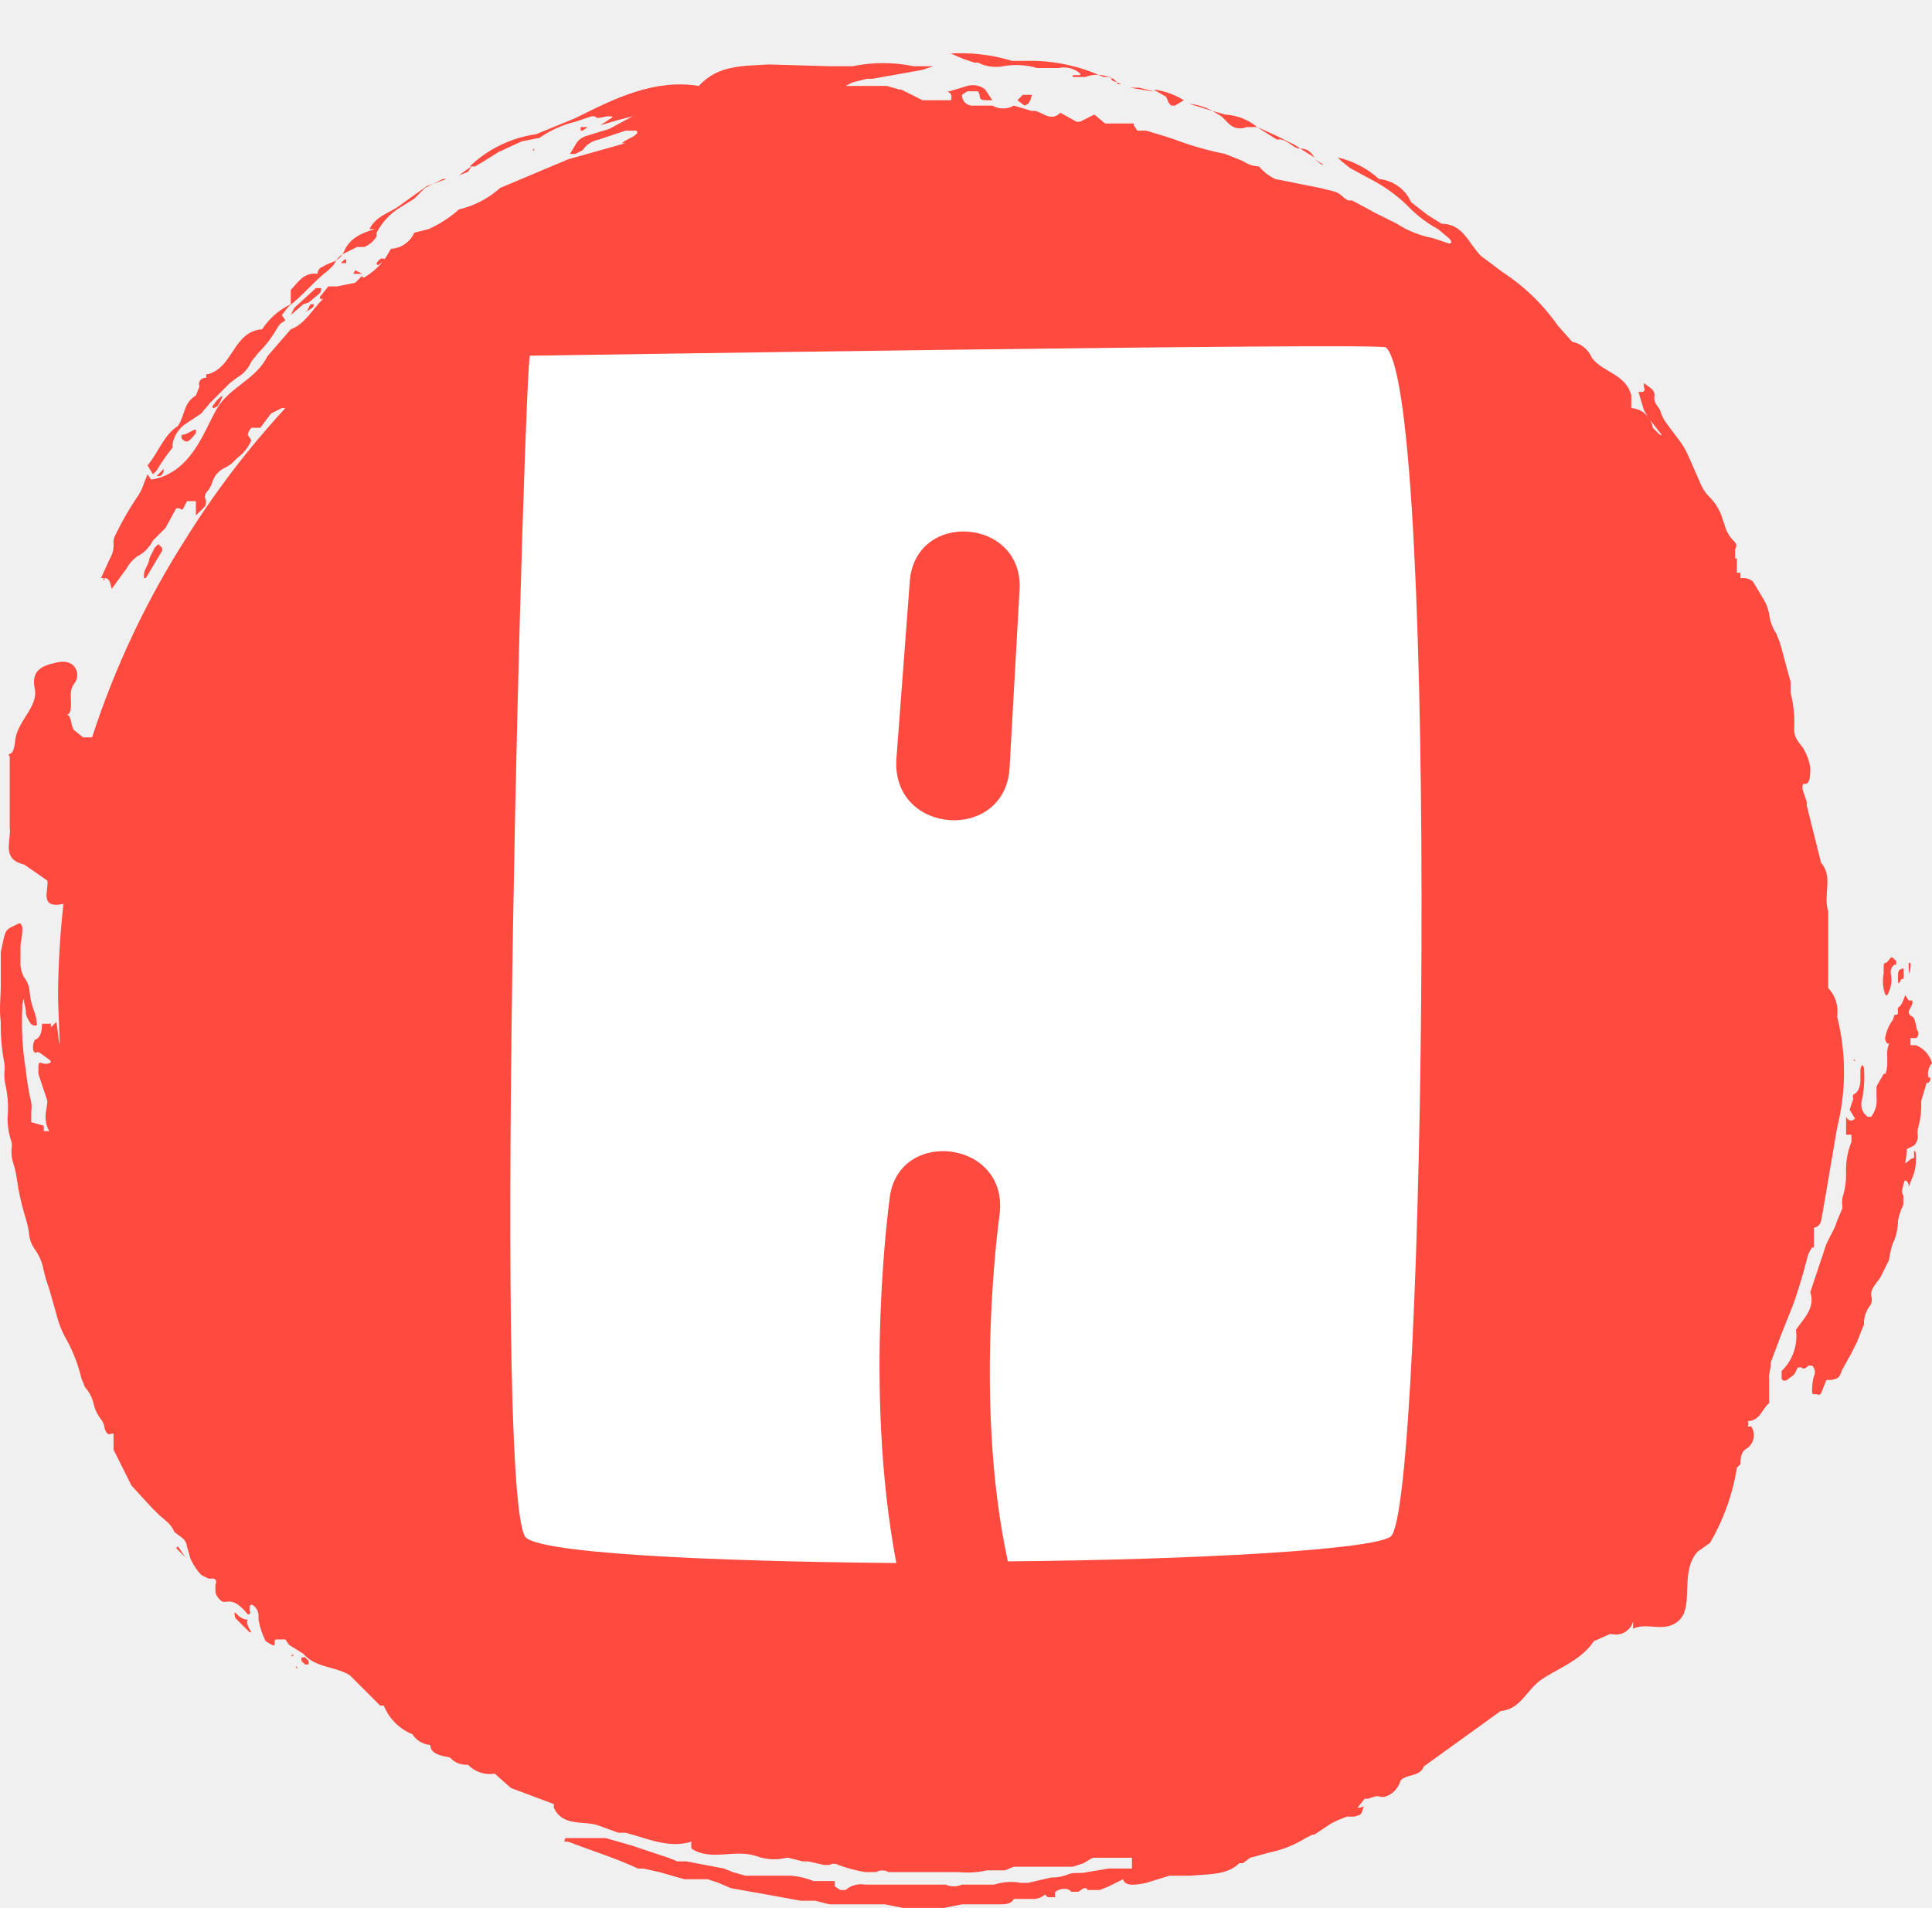
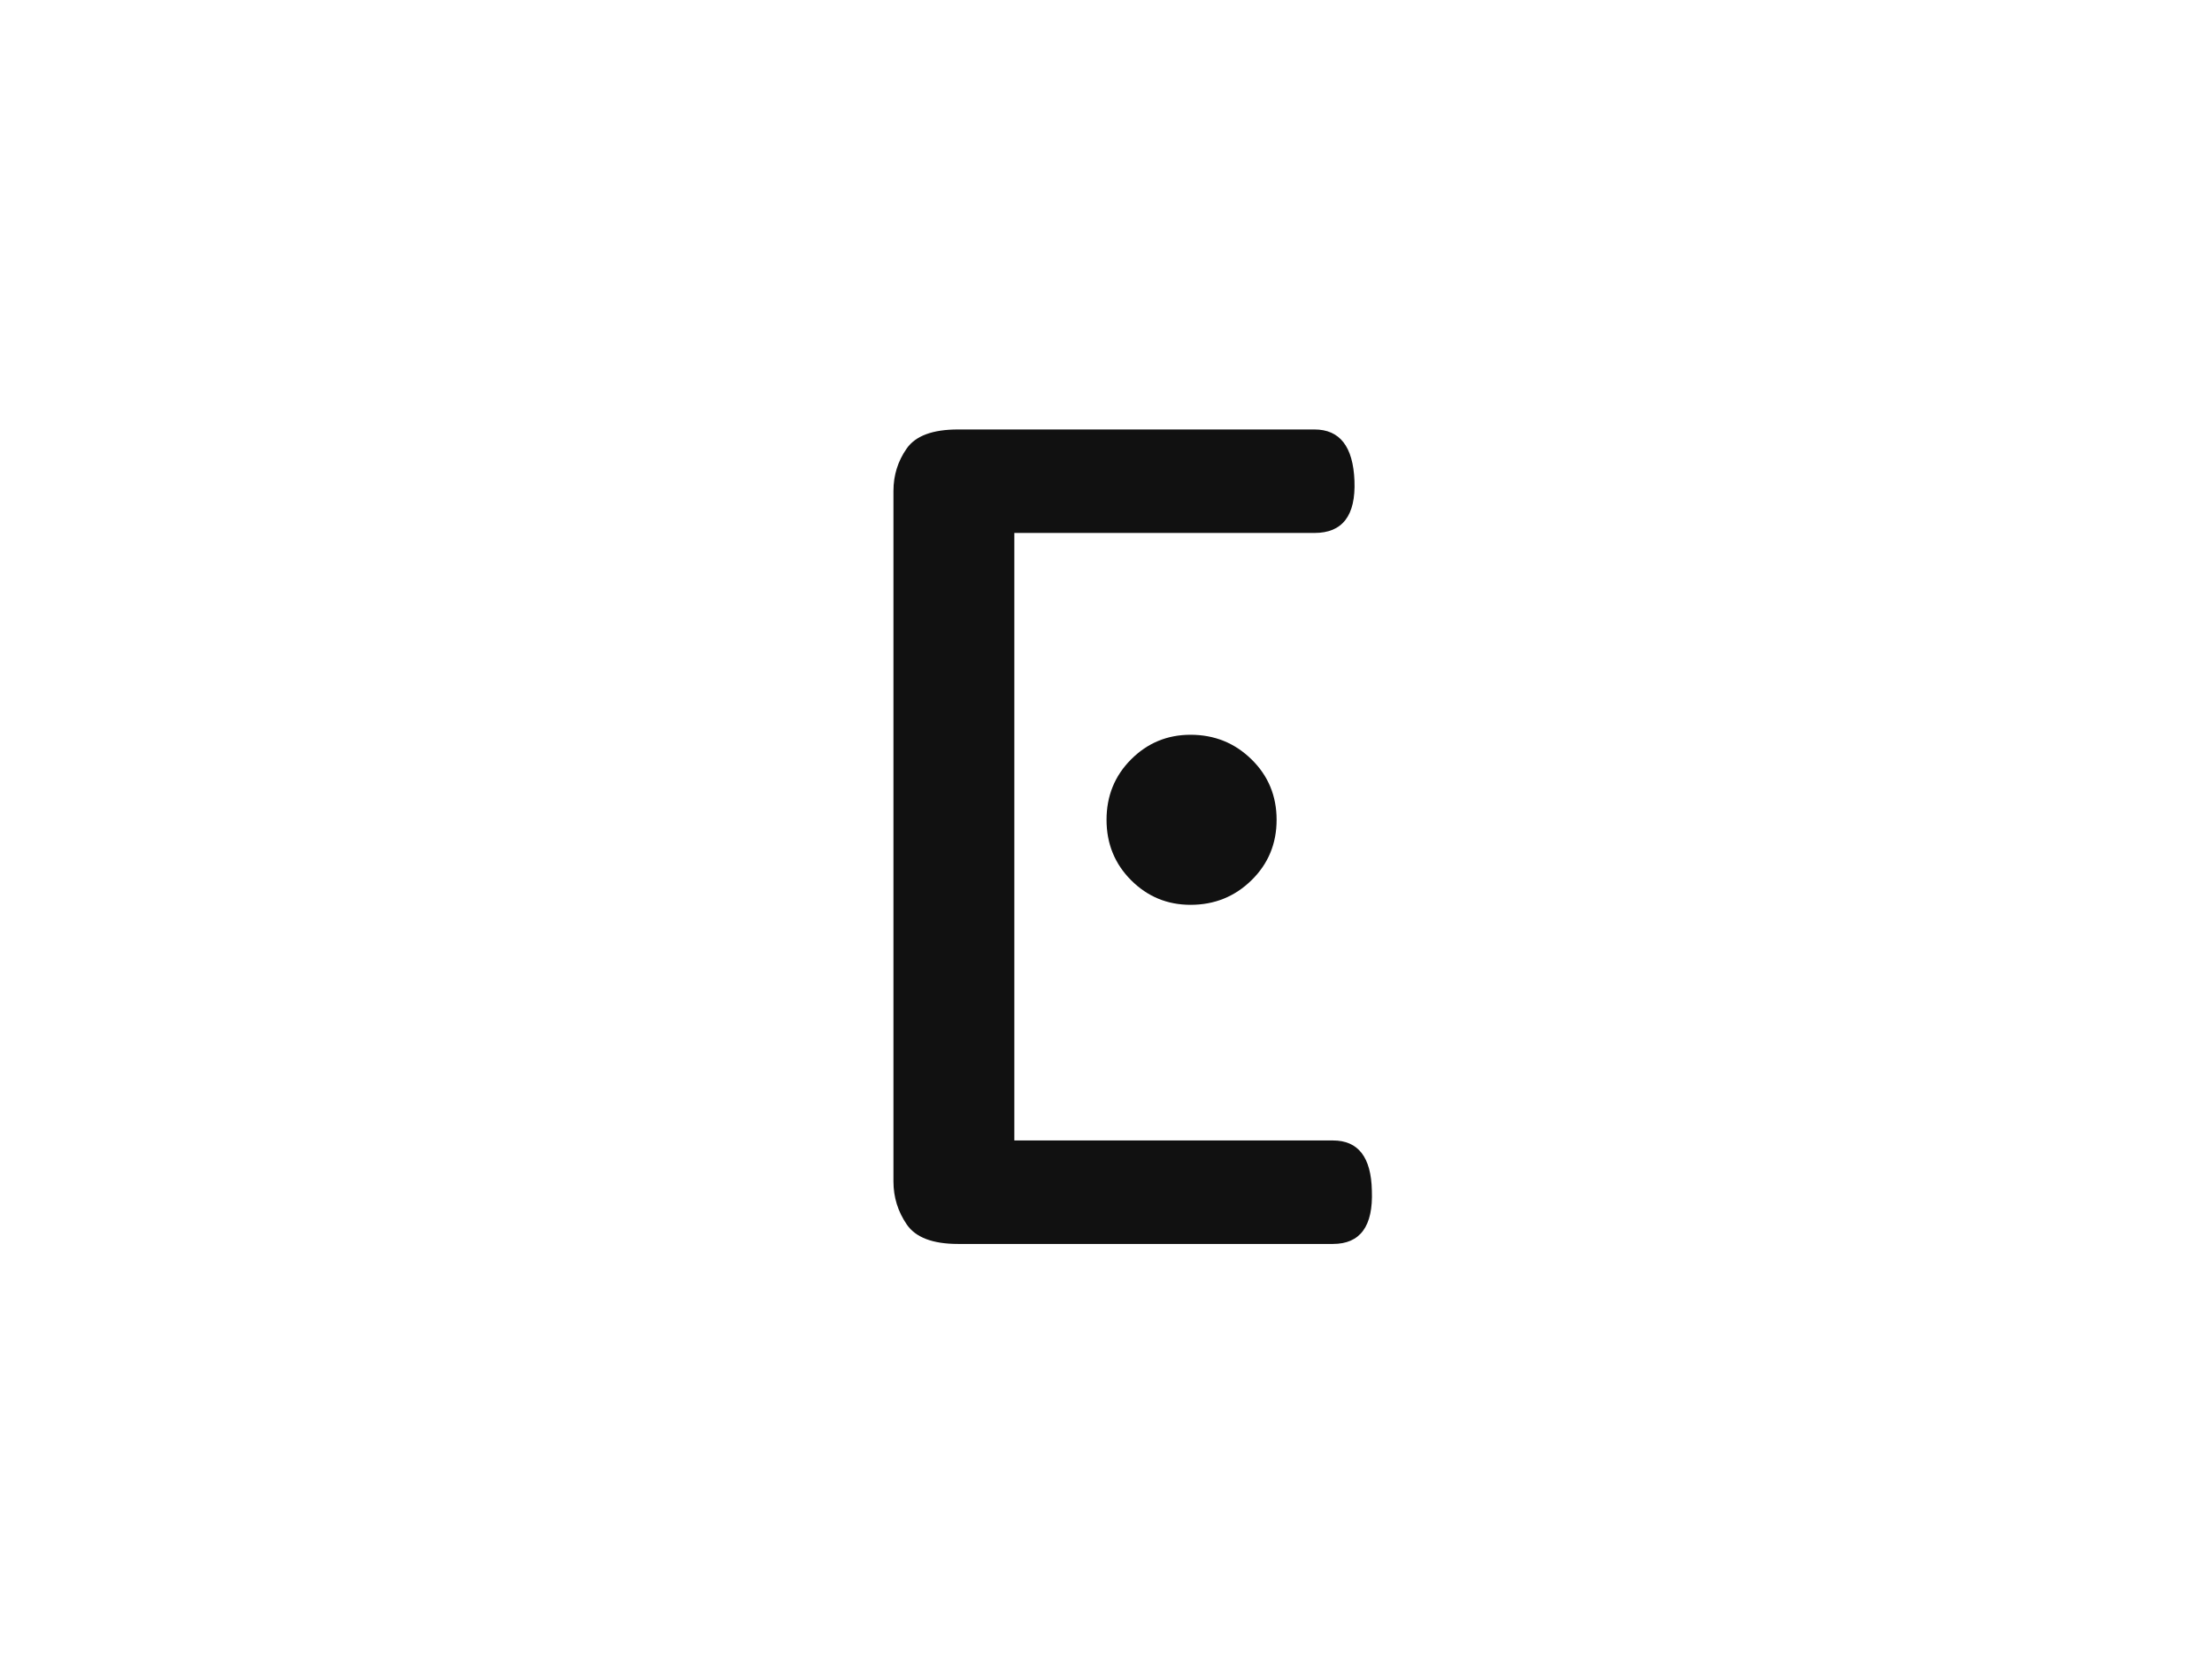
- <svg xmlns="http://www.w3.org/2000/svg" width="308.761" height="304.916" viewBox="0 0 106.008 104.687" class="css-1j8o68f" version="1.1" id="svg23">
-   <defs id="SvgjsDefs2684" />
-   <g id="SvgjsG2685" featurekey="rootContainer" transform="matrix(0.9820593,0,0,0.9820593,-0.05456052,0)" fill="#ff4a3f">
-     <g id="g17">
-       <path d="M19.8 15.3h.5l-.4-.2zm.5.1zm.8-.7c0 .1 0 .1.1.1l.4-.3c-.2-.1-.3-.1-.5.2zm.4-.2zm-4.1 2.3zm-.2.6l.3-.2c.1-.1.1-.2.1-.2h-.2l-.2.4c-.1-.1-.1 0 0 0zm2.2-2.9h-.1l-.2.2h.3zm-2.1 2.4l.6-.5c.1-.1.1-.2.1-.3h-.3l-1.2 1.1-.2.4.7-.6zm-1.1.8z" id="path3" />
-       <path d="M9.7 25v-.2a1.7 1.7 0 0 1 .7-1.1l.9-.6.5-.6.7-.7.4-.4.4-.3a1.9 1.9 0 0 0 .8-.9l.4-.5a5.9 5.9 0 0 0 1-1.3l.2-.3.3-.2-.2-.3.4-.5c.8-.6 1.4-1.4 2.2-2l.3-.3a1.4 1.4 0 0 1 .5-.6l.8-.4h.4a1.4 1.4 0 0 0 .7-.6V13a3.5 3.5 0 0 1 1.3-1.4l.8-.5.2-.2.4-.4 1-.5h.2l-1.1.4-1.4 1c-.6.5-1.4.6-1.8 1.4h.3c-.7.2-1.4.5-1.7 1.2s-.8.6-1.2.9a.4.4 0 0 0-.3.4c-.8-.1-1.1.5-1.5.9v.8a3.9 3.9 0 0 0-1.6 1.4c-1.6.1-1.6 2.1-3 2.5h-.1a.2.2 0 0 0 0 .2c-.3 0-.5.2-.4.5l-.2.5c-.7.4-.6 1.1-1 1.7-.8.5-1.1 1.5-1.7 2.2l.3.5.2-.2a11.6 11.6 0 0 1 .9-1.3zM53.9 3.3l.6.2h.2a2.2 2.2 0 0 0 1.4.2 4.1 4.1 0 0 1 1.9.1h1.2a1.4 1.4 0 0 1 1.2.3.1.1 0 0 1 0 .1H60a.1.1 0 0 0 0 .1h.7a1.8 1.8 0 0 1 1.3 0c.2 0 .1.1.2.2l.5.2h-.2c-.2-.4-.5-.4-.8-.4a9.7 9.7 0 0 0-4.3-.9h-.8A9.8 9.8 0 0 0 53 3h.2zm7.3 3.1zM50.3 4.7zm10.9 1.7h.2-.2zM19 14.7zm32.1-10zm17.6 2.2a.9.9 0 0 0 1 .2h.6a3.1 3.1 0 0 0-1.8-.7l-.7-.2.5.3zm-3.4-1.3c0 .1.1.2.2.3h.2l.5-.3a4.2 4.2 0 0 0-1.7-.6l.7.4zm7.4 2.7l.8.5c-.2-.3-.4-.5-.8-.5z" id="path5" />
-       <path d="M99 76.1l.6-1.6.6-1.5c.2-.5.6-1.8.8-2.6a1.7 1.7 0 0 1 .3-.7h.1v-1.1c.5-.1.4-.6.5-.9l.8-4.7a12.7 12.7 0 0 0 0-6.2 1.9 1.9 0 0 0-.5-1.6v-4.3c-.3-.9.3-1.9-.4-2.7L101 45a.4.4 0 0 0 0-.2l-.2-.6a.5.5 0 0 1 0-.4h.1c.3 0 .3-.5.3-.9a3 3 0 0 0-.4-1.1l-.3-.4a1.1 1.1 0 0 1-.2-.7 6.7 6.7 0 0 0-.2-2v-.6c-.2-.7-.4-1.5-.6-2.2l-.2-.5a2.5 2.5 0 0 1-.4-1.1 2.5 2.5 0 0 0-.3-.8l-.6-1a.8.8 0 0 0-.6-.2h-.1V32h-.2v-.8H97V31a.4.4 0 0 0 0-.1v-.2c.1-.2.1-.3-.1-.5a1.8 1.8 0 0 1-.4-.6l-.2-.6a2.9 2.9 0 0 0-.7-1.2 2.2 2.2 0 0 1-.5-.7l-.7-1.6a4.3 4.3 0 0 0-.6-1l-.6-.8a2.4 2.4 0 0 1-.4-.8l-.2-.3a.6.6 0 0 1-.1-.5.5.5 0 0 0-.2-.4l-.4-.3v.2c.1.2 0 .3-.1.3h-.2l.3 1 .3.5.7.9h-.1l-.2-.2-.2-.2a1.3 1.3 0 0 0-1.2-1.1v-.7c-.3-1.2-1.6-1.3-2.2-2.1a1.5 1.5 0 0 0-1.1-.9l-.8-.9a11.3 11.3 0 0 0-3.1-3l-.8-.6-.4-.3c-.7-.7-1-1.8-2.2-1.8l-.8-.5-.9-.7a2.2 2.2 0 0 0-1.8-1.3 5.1 5.1 0 0 0-2.3-1.2l.2.2.5.4 1.3.7a8.5 8.5 0 0 1 2.1 1.6 6.8 6.8 0 0 0 1.5 1.1l.6.5c.1.1.2.2.1.3H81l-.9-.3a5.6 5.6 0 0 1-2-.8l-1.2-.6-1.3-.7h-.2c-.3-.1-.4-.4-.8-.5l-.8-.2-2.5-.5a2.6 2.6 0 0 1-.9-.7 1.7 1.7 0 0 1-.9-.3l-1-.4a18.1 18.1 0 0 1-2.8-.8l-.6-.2-1-.3h-.5l-.2-.3v-.1h-1.6l-.6-.5-.4.2-.4.2h-.2l-.9-.5c-.6.6-1.1-.2-1.6-.1l-1-.3a1.2 1.2 0 0 1-1.2 0h-1.2a.6.6 0 0 1-.5-.6l.3-.2h.6a.7.7 0 0 1 .1.3c0 .2.2.2.5.2h.2l-.4-.6a1.1 1.1 0 0 0-1-.2l-1 .3H53c.3.2.2.3.2.5h-1.6l-.4-.2-.8-.4h-.1l-.7-.2h-2.3l.4-.2.8-.2h.3l1.7-.3 1.1-.2.6-.2h-1.1a8.4 8.4 0 0 0-3.4 0h-1.3L43 3.6c-1.4.1-2.8 0-3.9 1.2-2.5-.4-4.7.7-6.9 1.8l-2.2.9a6.7 6.7 0 0 0-3.7 1.8h.3l.5-.3.8-.5 1.3-.6 1-.2a6 6 0 0 1 2-.9l.9-.3h.2c.1.2.5 0 .7 0h.2c.1 0 .1.1 0 .1l-.6.4 1-.3.8-.2-1.3.7-1.3.4a1 1 0 0 0-.6.5l-.3.5h.3l.4-.2a1.4 1.4 0 0 1 .9-.6l1.5-.5h.5a.1.1 0 0 1 .1.2c-.2.2-.6.3-.8.5h.2l-3.2.9-3.8 1.6a5.2 5.2 0 0 1-2.3 1.2 6.6 6.6 0 0 1-1.7 1.1l-.8.2a1.5 1.5 0 0 1-1.3.9l-.3.5a3.7 3.7 0 0 1-1.2 1.1h-.1v-.1l-.2.2-.2.2-1 .2h-.5l-.4.5c-.1.1-.1.2 0 .2h.1c-.6.6-1 1.4-1.8 1.7L15 19.9c-.6 1.2-1.8 1.6-2.6 2.6s-1.4 3.9-3.9 4.3l-.2-.3-.2.5a2.7 2.7 0 0 1-.4.8 16.9 16.9 0 0 0-1.2 2.1.8.8 0 0 0-.1.5 1.4 1.4 0 0 1-.2.8l-.5 1.1h.2c.3 0 .3.3.4.6l.8-1.1a2.2 2.2 0 0 1 .6-.7 2 2 0 0 0 .9-.9l.3-.3.4-.4.6-1.1h.2c.1.1.1.1.2 0l.2-.4h.5v.8l.5-.5a.5.5 0 0 0 0-.5.4.4 0 0 1 .1-.3 1.5 1.5 0 0 0 .3-.5 1.3 1.3 0 0 1 .8-.9l.3-.2.3-.3a2.4 2.4 0 0 0 .8-1l-.2-.3c0-.1.1-.3.2-.4h.5l.6-.8.6-.3h.2a48.8 48.8 0 0 0-5.5 7.2h-.1.1a48.4 48.4 0 0 0-5.3 11.2h-.5l-.5-.4c-.2-.2-.1-.7-.4-.9h.1c.3-.5-.1-1.2.3-1.7s.1-1.4-.9-1.2-1.5.5-1.3 1.5-1 1.8-1.1 2.9-.5.5-.3.9v3.9c.1.8-.5 1.8.8 2.1l1.3.9c.1.5-.5 1.6.9 1.3a49.2 49.2 0 0 0-.3 5c0 1.1.1 2.2.1 3.3v-.4c-.1-.4-.1-.8-.2-1.3l-.3.3v-.2h-.5c0 .5-.1.8-.4.9a.9.9 0 0 0-.1.5c0 .1.1.3.2.2s.4.2.7.4-.2.3-.4.2-.2.1-.2.3v.3l.5 1.5c0 .3-.1.6-.1.9a1.7 1.7 0 0 0 .2.8h-.3v-.3l-.7-.2v-.6a1.5 1.5 0 0 0 0-.5 14.6 14.6 0 0 1-.3-1.8 16.6 16.6 0 0 1-.2-3.5.9.9 0 0 1 .1-.5v.2a2.9 2.9 0 0 1 .1.5.8.8 0 0 0 .1.4c.1.2.2.4.4.4s.1-.1.1-.2a2.1 2.1 0 0 0-.1-.5 4.2 4.2 0 0 1-.3-1.3 1.5 1.5 0 0 0-.3-.7 1.6 1.6 0 0 1-.2-.9v-.8c0-.3.1-.6.1-.9a.5.5 0 0 0-.1-.4h-.1c-.8.4-.7.2-1 1.6V55c0 .7-.1 1.4 0 2.1a10.8 10.8 0 0 0 .2 2.3 1.8 1.8 0 0 1 0 .5 3.1 3.1 0 0 0 .1.9 5.9 5.9 0 0 1 .1 1.3 3.9 3.9 0 0 0 .2 1.7 1.2 1.2 0 0 1 0 .4 2.1 2.1 0 0 0 .1.8 4.9 4.9 0 0 1 .2.9 14 14 0 0 0 .5 2.2 5 5 0 0 1 .2 1 1.7 1.7 0 0 0 .3.7 2.9 2.9 0 0 1 .5 1.2 8.5 8.5 0 0 0 .3 1l.4 1.4a5.4 5.4 0 0 0 .6 1.5 8.5 8.5 0 0 1 .8 2.1l.2.5a2.1 2.1 0 0 1 .5 1 2.1 2.1 0 0 0 .4.8 1 1 0 0 1 .2.5c.1.3.2.4.4.3h.1v.9l.5 1 .5 1 1.1 1.2.4.4c.3.3.7.5.9 1l.4.3a.7.7 0 0 1 .3.5l.2.7a3.3 3.3 0 0 0 .6.9l.4.2h.3a.2.2 0 0 1 .1.3 2.5 2.5 0 0 0 0 .5.9.9 0 0 0 .4.5h.2c.4-.1.8.2 1.2.7h.1c0-.1.1-.1 0-.2v-.2c0-.1.1-.2.2-.1a.7.7 0 0 1 .3.6v.2a4.3 4.3 0 0 0 .4 1.2c.5.3.5.3.5.1s0-.2.2-.2h.4l.2.3.8.5c.7.8 1.8.7 2.6 1.2l1.7 1.7h.2a2.9 2.9 0 0 0 1.6 1.6 1.3 1.3 0 0 0 1 .6c0 .5.6.6 1.1.7a1.2 1.2 0 0 0 .8.4h.2a1.7 1.7 0 0 0 1.5.5l.9.8 2.4.9v.2c.5 1.1 1.7.7 2.5 1l1.1.4h.4c1.2.3 2.4.9 3.7.5a.7.7 0 0 0 0 .4c1.1.7 2.4 0 3.6.4a2.9 2.9 0 0 0 1.7.1h.1l.8.2h.3l.9.2h.3a.5.5 0 0 1 .5 0 7.9 7.9 0 0 0 1.5.4h.6a.7.7 0 0 1 .7 0h3.9a5 5 0 0 0 1.6-.1h1l.5-.2H60l.6-.2.5-.3h2.2v.6H62l-1.2.2c-.4.1-.7 0-1 .1a2.4 2.4 0 0 1-1 .2l-1.3.3h-.4a3.1 3.1 0 0 0-1.5.1h-1.8a1.1 1.1 0 0 1-.9 0h-4.5a1.3 1.3 0 0 0-1.1.3H47l-.3-.2v-.3h-1.2a4.1 4.1 0 0 0-1.3-.3h-2.5l-.7-.2-.5-.2-2.1-.4h-.5l-.5-.2-2.1-.7-1.4-.4h-2.2c-.1 0-.1.1-.1.2h.2c1.3.5 2.6.9 3.9 1.5h.3l.9.2 1.4.4h1.3l.6.2.7.3 1.7.3 1.1.2 1.1.2h.8l.8.2h3.1l1 .2h2.3l1-.2H56c.4 0 .6-.1.7-.3h1a1 1 0 0 0 .8-.3c-.1.1 0 .1.1.2h.4v-.2c0-.1 0-.1.2-.2s.6-.1.7.1h.4l.3-.2c.2 0 .2 0 .2.1h.7l.5-.2.8-.4c.1.3.4.4 1.3.2l1.3-.4h1.2c.9-.1 2 0 2.7-.7h.2l.4-.3 1.1-.3a6.1 6.1 0 0 0 2-.8l.4-.2h.1l.9-.6.4-.2.5-.2h.4c.4-.1.4-.1.5-.4s0-.1-.2-.1h-.1l.4-.5h.2c.3-.1.5-.2.7-.1h.2a1.3 1.3 0 0 0 .9-.9c.3-.4 1.1-.2 1.3-.8l4.3-3.1c1.1-.1 1.4-1.1 2.2-1.7s2.3-1.1 3-2.2l.9-.4h.1a1 1 0 0 0 1.2-.7v.4c.8-.4 1.8.3 2.6-.5s0-2.7 1-3.8l.7-.5a12.1 12.1 0 0 0 1.5-4.2l.2-.2c0-.3 0-.7.4-.9a.9.9 0 0 0 .2-1.2h-.2a.3.3 0 0 0 0-.3c.7 0 .8-.7 1.2-1V77a.5.5 0 0 1 0-.2 3.8 3.8 0 0 0 .1-.7zM5.9 32.2z" id="path7" />
-       <path d="M26.4 9.3l-.3.2-.4.3.5-.2zm6.1-2h.1l.3-.2h-.4zm-2.6 1l-.1.1h.1v-.1zm-1.5 1.4zm1.3-.2zm-6.3 3.1zM9.2 26.2l-.4.4H9a.4.4 0 0 0 .2-.4zm3-3.5a2.1 2.1 0 0 0 .3-.6 1.5 1.5 0 0 0-.5.5c-.1.1-.1.2 0 .2zM11 24.2V24c-.2 0-.5.3-.8.3v.2c.3.3.4.2.8-.3zm3 66.2zM73.9 9.2h.1l-.5-.3zm-2.5-1.4c.5-.1.8.4 1.2.5h.1l-.3-.2-1-.5-1.1-.5.3.2zM52.8 3.1zm11.7 2h-.1l-1.2-.2h.5zm2 .7l1.3.4a3.3 3.3 0 0 0-1.3-.4zm-9 0a1 1 0 0 0 .2-.5h-.5l-.3.3.4.3zm9 1.6zM49.9 4.2zm2.9.7zM48.5 4zm13.8 2.1a.5.5 0 0 0 0 .1zm44.8 52.3h-.3V58h.3c.1 0 .2-.3.1-.4s-.1-.7-.3-.8a.3.3 0 0 1-.2-.3l.2-.4a.4.4 0 0 0 0-.2h-.2l-.2-.3c-.1.3-.2.6-.4.7a.5.5 0 0 0 0 .2c0 .1 0 .2-.1.2h-.1a1.1 1.1 0 0 1-.1.3 2.3 2.3 0 0 0-.4.9.4.4 0 0 0 .1.4h.1a1.7 1.7 0 0 0-.1.8v.4a1.8 1.8 0 0 1-.1.5h-.1l-.4.7v.6a1.5 1.5 0 0 1-.3 1.1h-.2l-.2-.2a.9.9 0 0 1-.1-.8 6.5 6.5 0 0 0 .1-1.7c0-.1-.1-.2-.1-.2a.5.5 0 0 0-.1.3v.6c0 .2-.1.6-.3.7s-.1.2-.1.3l-.2.6.3.5c-.2.2-.4.1-.5-.1v1h.3v.4a4.2 4.2 0 0 0-.3 1.4 3.3 3.3 0 0 0 0 .4 4 4 0 0 1-.2 1.3 2 2 0 0 0 0 .6l-.3.7a3.2 3.2 0 0 1-.3.7l-.3.6-.9 2.7c.3.9-.4 1.5-.8 2.1a2.7 2.7 0 0 1-.8 2.3v.4c0 .1.1.2.3.1l.4-.3.2-.4h.2c.1.1.2.1.4-.1h.2a.5.5 0 0 1 .1.6 2.9 2.9 0 0 0-.1.8c0 .1 0 .2.1.2h.2c.1.1.2 0 .3-.3l.2-.5h.3c.4-.1.4-.1.6-.6l.5-.9.3-.6.4-1a1.6 1.6 0 0 1 .3-1 .6.6 0 0 0 .1-.6c0-.2 0-.3.2-.6l.3-.4.5-1a4.7 4.7 0 0 1 .2-.9 3 3 0 0 0 .3-1.3 3.8 3.8 0 0 1 .3-.9v-.5c-.1-.2-.1-.2 0-.6s.1-.2.2-.2a.4.4 0 0 1 .1.3l.2-.5a2.3 2.3 0 0 0 .2-.9v-.3c0-.1 0-.3-.1-.3v.4c-.2 0-.3.2-.5.3a6.4 6.4 0 0 0 .1-.8l.4-.2a.7.7 0 0 0 .2-.6 1.4 1.4 0 0 1 0-.3 4.8 4.8 0 0 0 .2-1.4v-.2l.3-1h.1a.3.3 0 0 0 .1-.3h-.1a.9.9 0 0 1 .2-.8 1.5 1.5 0 0 0-.9-1zm-1.2 7.8zm-.2-9.9zm0 0zM9.1 30.8a.3.3 0 0 0 0-.2l-.2-.2-.2.2-.3.6c0 .3-.3.6-.3.9v.2h.1zm96.3 24.8h.1a1.7 1.7 0 0 0 .2-1.2.5.5 0 0 1 .2-.5h.1v-.2l-.2-.2h-.1c-.1.1-.2.3-.3.3s-.1.1-.1.3v.3a2.2 2.2 0 0 0 .1 1.2zM13.2 90.1c-.1 0 0 .2 0 .3l.8.8h.1c-.2-.3-.3-.6-.2-.7a.9.9 0 0 1-.5-.2zm.8.3zm92.3-35.7h.1a2 2 0 0 0 0-.6c-.3.1-.3.1-.3.6s.1.1.2 0z" id="path9" />
-       <path d="M106.7 62a.6.6 0 0 0 .1-.5c0-.1-.1-.2-.1-.1h-.2v.2c0 .4.1.5.2.4zm.1-8.2h-.1v.6a1 1 0 0 0 .1-.6zM17.1 92.6h-.2v.2l.2.2h.2v-.2zm86.6-33.3c0-.1 0-.1-.1-.1zM9.9 86.5l.5.5-.4-.6z" id="path11" />
-       <circle cx="10.5" cy="87.1" transform="rotate(-24.8 10.4 87.159)" id="circle13" />
-       <path d="M9.7 30.1h-.1v.2-.2h.1zm83.2-6.6l-.2-.3h-.1zm-14.7 77.1zM5.9 32.2zm-.1.2a.3.3 0 0 0 .1-.2v.2zm1.9-4.9zM61.5 2.4zm42.8 58.2v.1-.1zM16.4 92.5h-.1c.1.1.2 0 .1-.1zm.2.7h.1l-.1-.1v.1zm73.9-71.3zm15.2 34.4zM14.6 91.7zm92.1-37zm-.8 11.4zM34.6 0z" id="path15" />
+ <svg xmlns="http://www.w3.org/2000/svg" xml:space="preserve" width="2000" height="1500" data-id="lg_XREyJlNohJxA1jcK0C" data-version="1">
+   <path fill="#fff" stroke="transparent" d="M0 0h2000v1500H0z" />
+   <g data-padding="20">
+     <g transform="translate(-992.397 -719.918)scale(1.8713)">
+       <path fill="#111" stroke="transparent" d="M1174.362 985.754h-181.17q-18.31 0-24.75-9.41-6.43-9.4-6.43-20.79v-333.63q0-11.38 6.43-20.54 6.44-9.16 24.75-9.16h172.26q18.32 0 19.31 24.75.99 25.25-19.31 25.25h-145.03v293.53h153.94q18.32 0 18.81 24.26.99 25.74-18.81 25.74m-27.22-204.93q0 17.32-12.13 29.2t-29.45 11.88q-16.83 0-28.71-11.88t-11.88-29.2q0-17.33 11.88-29.21t28.71-11.88q17.32 0 29.45 11.88t12.13 29.21" />
+       <rect width="285.45" height="559.35" x="520.992" y="105.164" fill="none" rx="0" ry="0" transform="translate(401 400.67)" />
    </g>
-   </g>
-   <g id="SvgjsG2686" featurekey="nameFeature-0" transform="matrix(2.284354,0,0,2.284354,27.98006,-5.60952)" fill="#ffffff">
-     <path d="M9.6 16.48 l-0.32 4.24 c-0.08 1.8 2.6 1.96 2.72 0.2 l0.24 -4.28 c0.12 -1.76 -2.56 -1.96 -2.64 -0.16 z M0.48 11 l0 0 c0.04 0 20.48 -0.32 20.56 -0.2 c1.28 1.12 0.96 27.8 0.12 28.56 c-0.4 0.32 -4.64 0.56 -9.2 0.6 c-0.84 -3.84 -0.2 -8.32 -0.2 -8.32 c0.24 -1.8 -2.44 -2.12 -2.64 -0.4 c0 0.04 -0.64 4.52 0.16 8.76 c-4.56 -0.04 -8.68 -0.24 -8.92 -0.64 c-0.8 -1.44 0 -28.28 0.12 -28.36 z" id="path20" />
+     <path fill="transparent" stroke="transparent" stroke-width="2.013" d="M713.216 187.5h573.568v1125H713.216z" />
  </g>
</svg>
